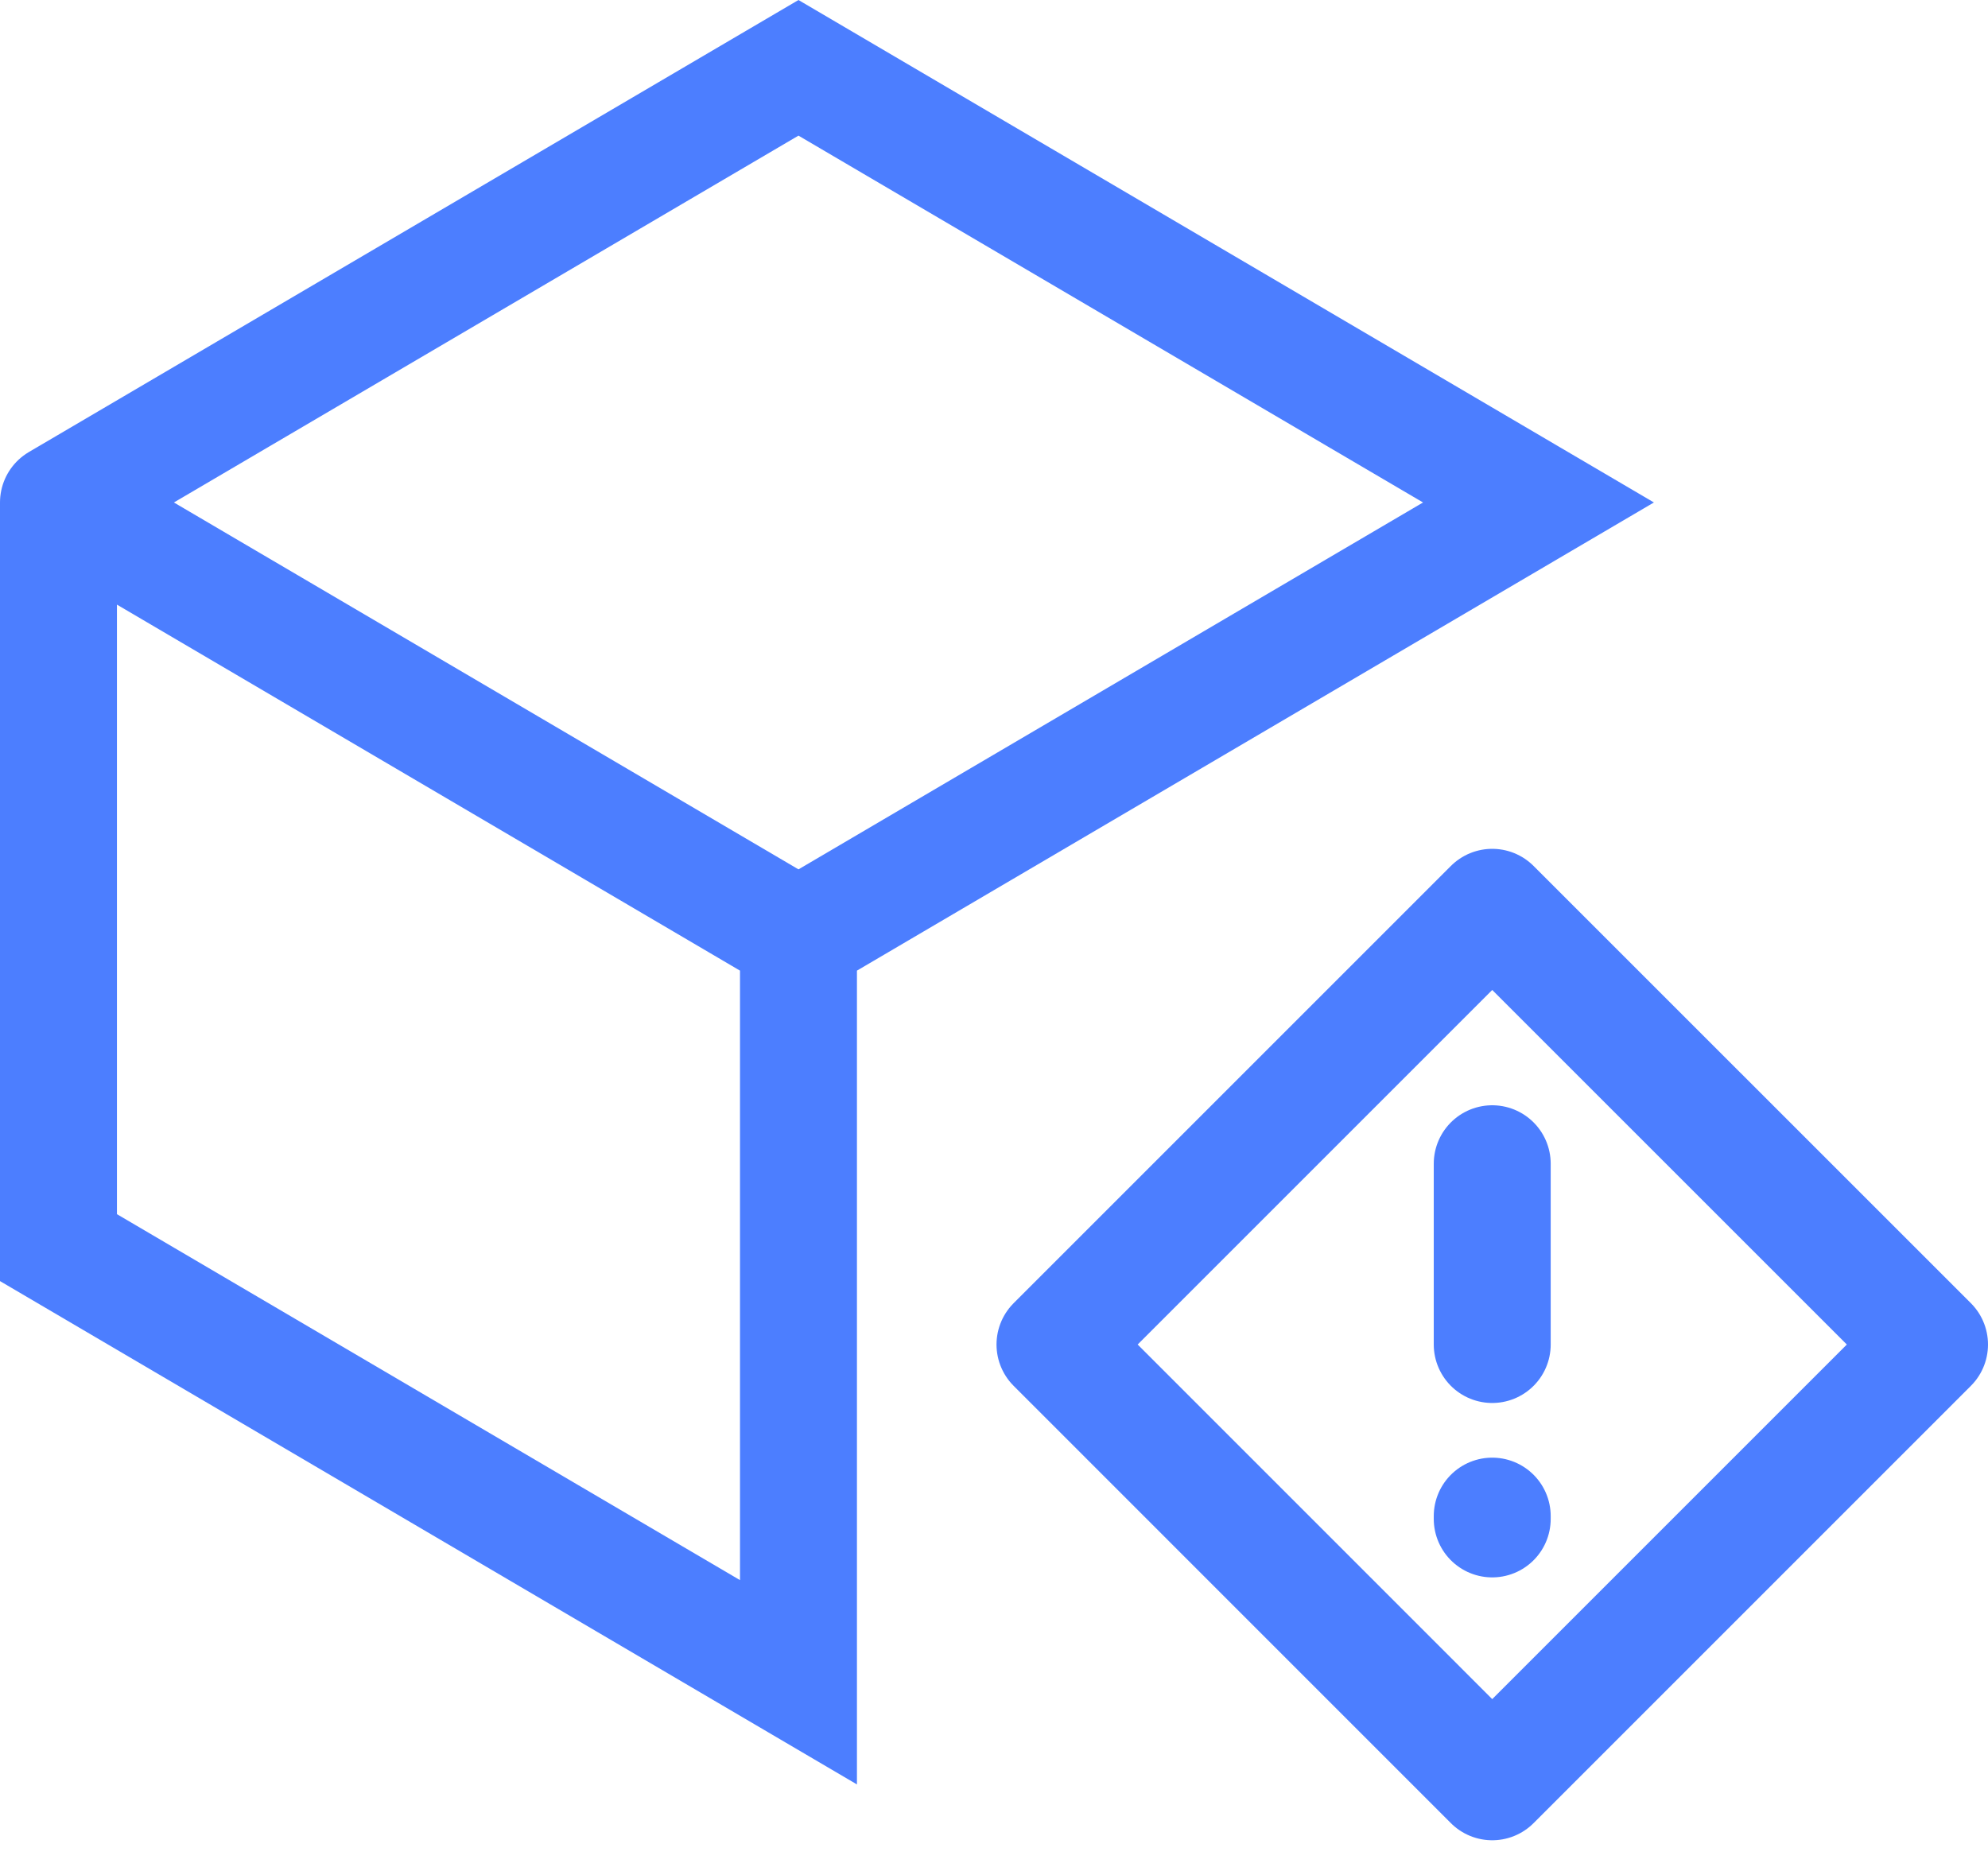
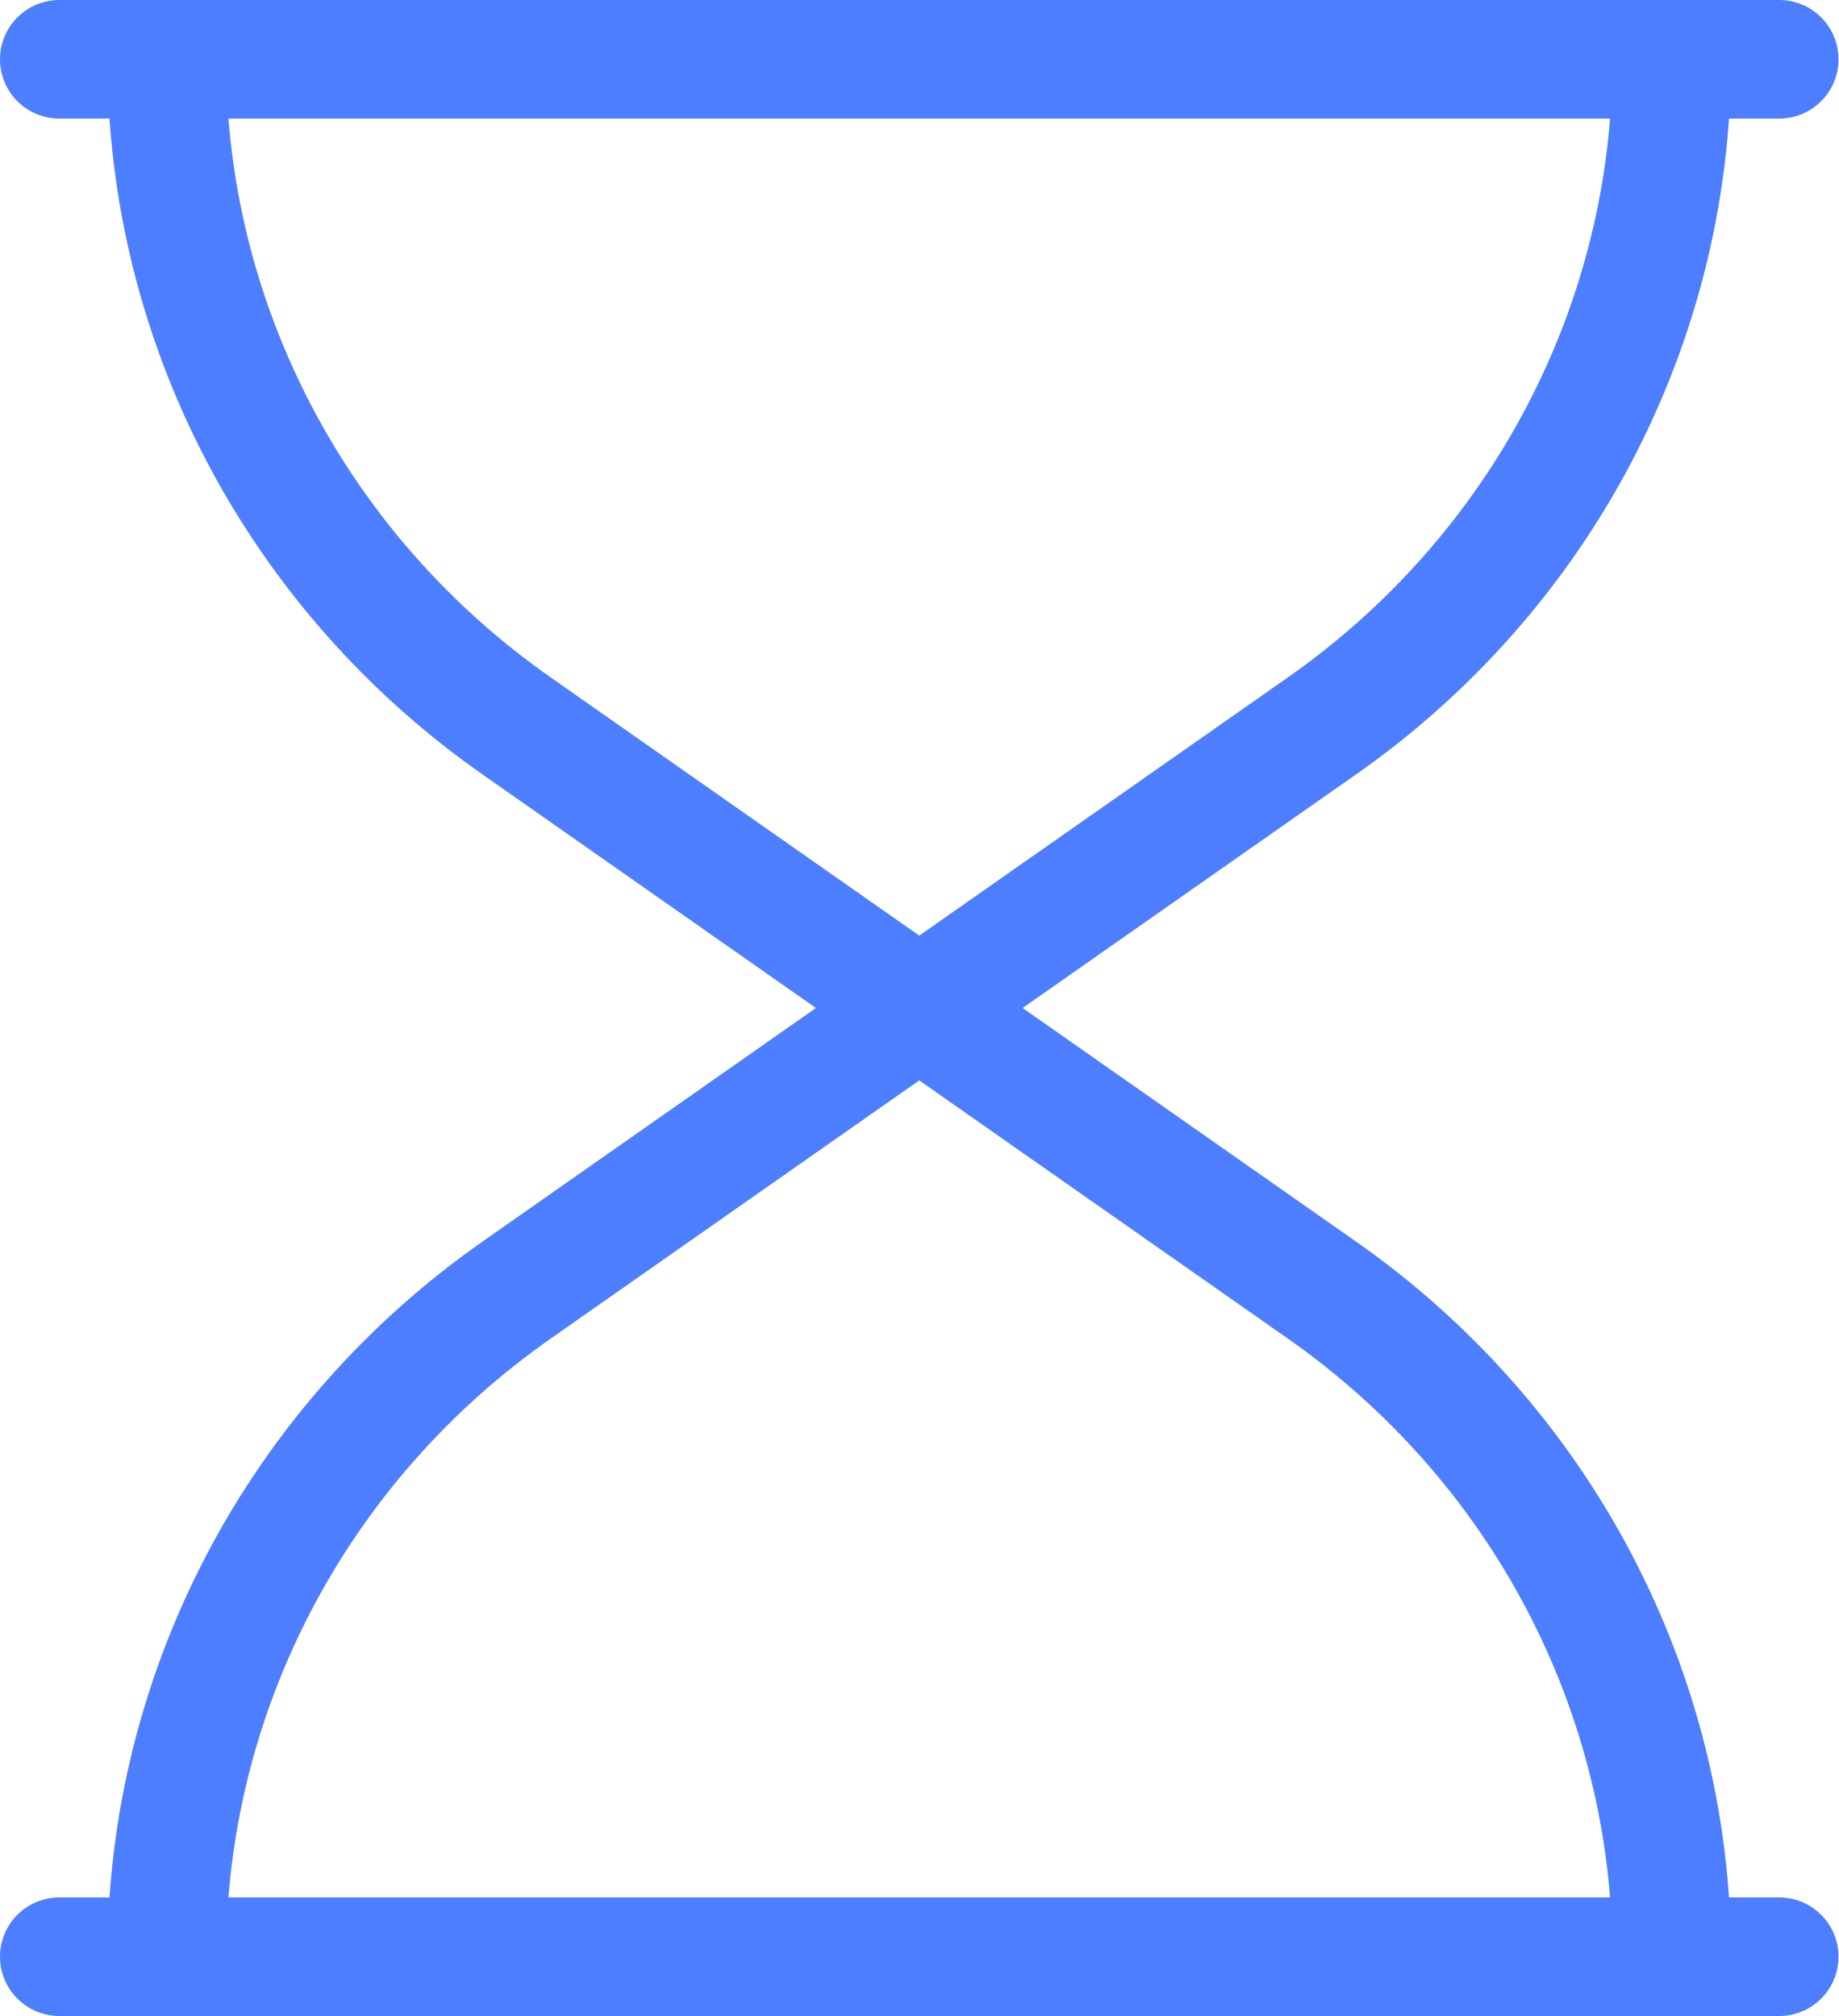
- <svg xmlns="http://www.w3.org/2000/svg" viewBox="0 0 34 32" fill="none">
-   <path d="M1 8.594L13.656 1.16L26.312 8.594L13.656 16.029M1 8.594L13.656 16.029M1 8.594V21.339L13.656 28.773V16.029" stroke="#4C7EFF" stroke-width="2" stroke-linecap="round" />
-   <path d="M25.521 25.979V25.931M25.521 22.996V19.904M18.043 22.996L25.521 15.518L33 22.996L25.521 30.475L18.043 22.996Z" stroke="#4C7EFF" stroke-width="2" stroke-linecap="round" stroke-linejoin="round" />
+ <svg xmlns="http://www.w3.org/2000/svg" viewBox="0 0 31 34" fill="none">
+   <path d="M30 1H1M30 33H1M2.812 1C2.812 5.463 5.01 9.651 8.712 12.244L22.288 21.756C25.99 24.349 28.188 28.537 28.188 33M28.188 1C28.188 5.463 25.99 9.651 22.288 12.244L8.712 21.756C5.01 24.349 2.812 28.537 2.812 33" stroke="#4C7EFF" stroke-width="2" stroke-linecap="round" stroke-linejoin="round" />
</svg>
